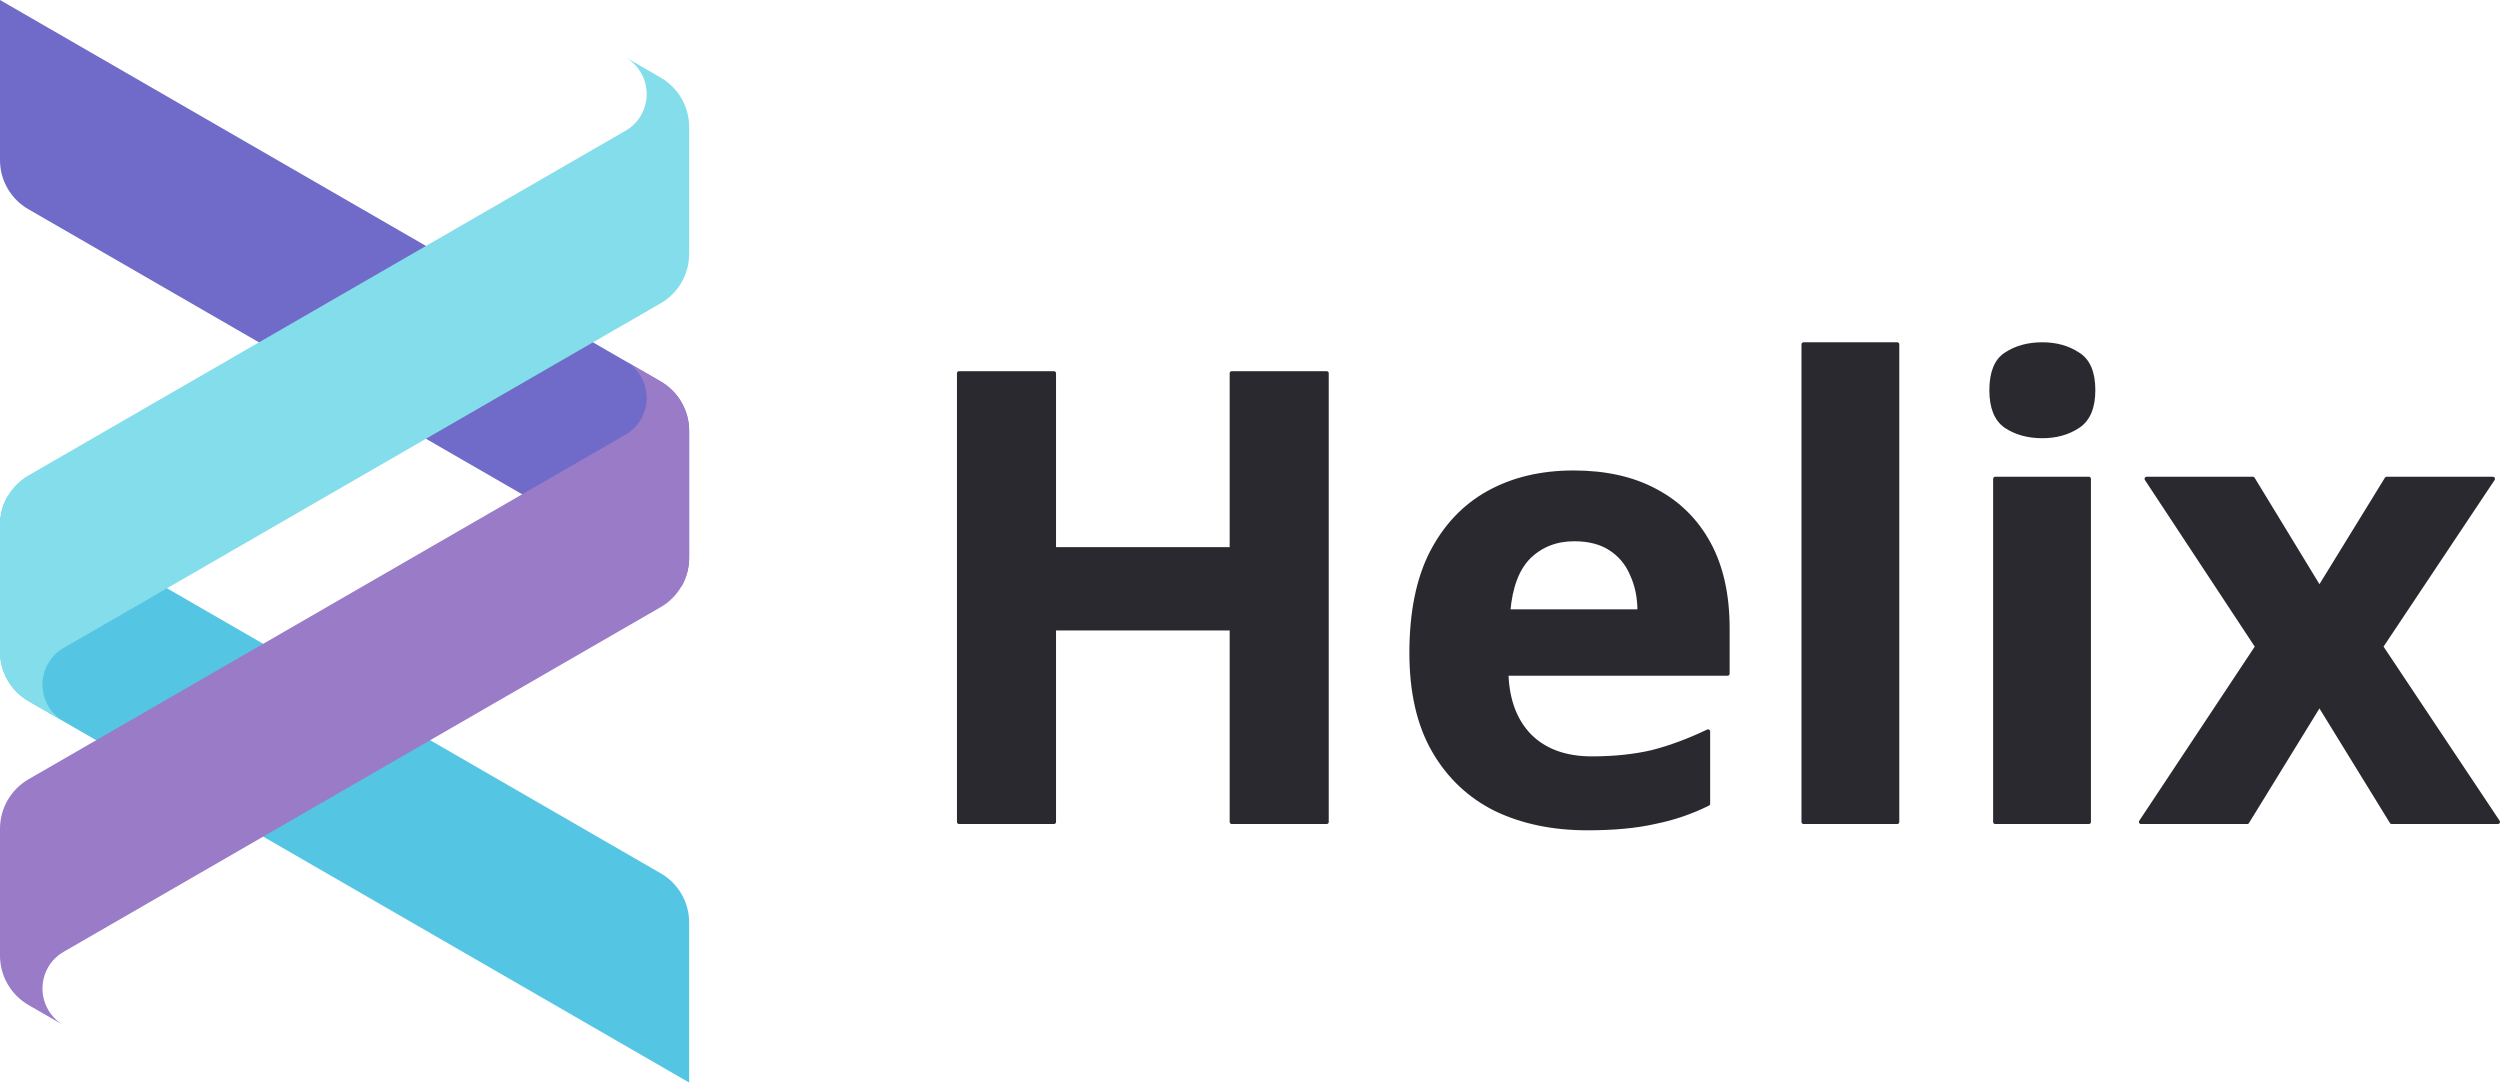
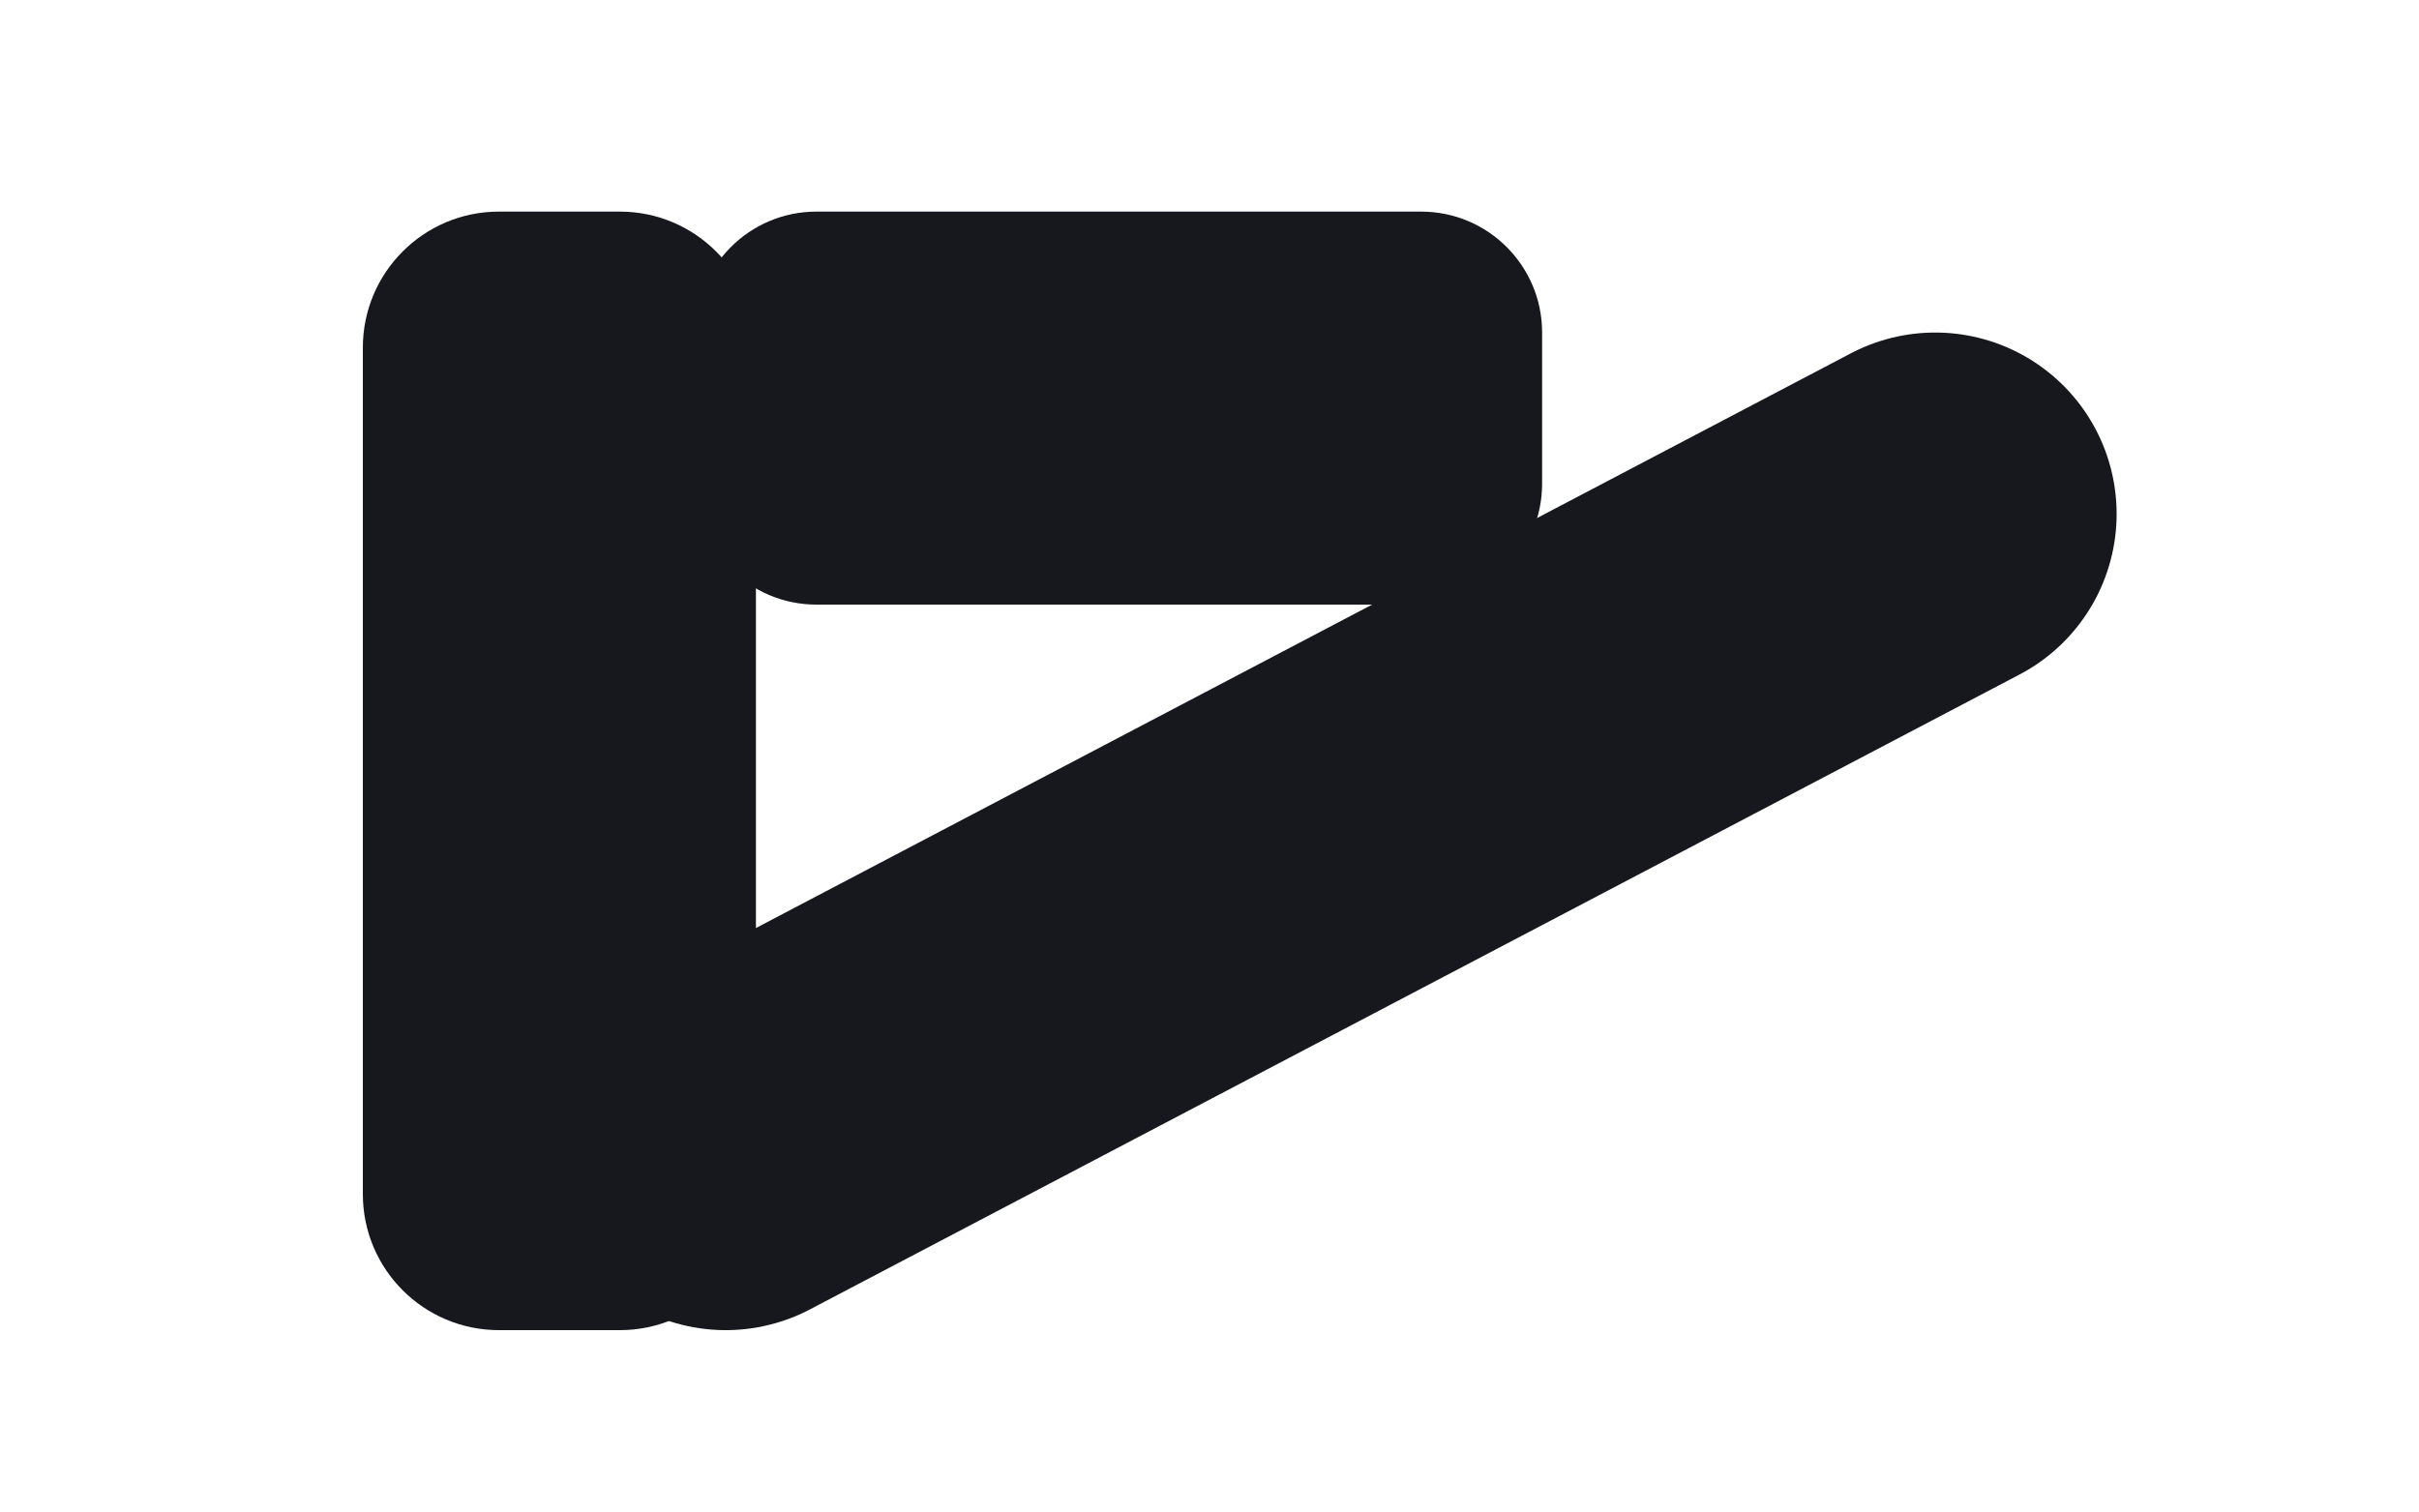
- <svg xmlns="http://www.w3.org/2000/svg" xml:space="preserve" width="2087.006" height="903.72" style="clip-rule:evenodd;fill-rule:evenodd;stroke-linejoin:round;stroke-miterlimit:2" viewBox="663.38 37.57 2087.006 903.72">
-   <defs>
-     <path id="c" d="M713.026-304.325H4328.26v1864.754H713.026z" />
-     <path id="b" d="M972.073 151.159h2140.965v684.863H972.073z" />
-     <path id="a" d="M661.302 48.088h769.156v828.468H661.302z" />
-   </defs>
-   <path d="m1083.58 1875.72 551.48 318.4a47.66 47.66 0 0 1 23.82 41.27v105.94c0 8.51-2.27 16.7-6.38 23.83 0 0-437.8-252.76-545.3-314.83a47.245 47.245 0 0 1-23.62-40.92v-133.69z" style="fill:#706bc8" transform="translate(-420.199 -1838.15)" />
-   <path d="M1635.26 2604.84a47.228 47.228 0 0 1 23.62 40.91v133.69l-551.47-318.39a47.66 47.66 0 0 1-23.83-41.27v-105.94c0-8.52 2.27-16.71 6.38-23.83 0 0 437.8 252.76 545.3 314.83" style="fill:#55c5e4" transform="translate(-420.199 -1838.15)" />
-   <path d="M790.407 1432.56a35.033 35.033 0 0 0-12.898 12.9c-9.647 16.7-4.036 38.3 12.495 48.13h-.006l-28.825-16.64a47.644 47.644 0 0 1-23.829-41.27v-105.94c0-17.03 9.083-32.76 23.829-41.27l498.417-287.73.24-.14a34.962 34.962 0 0 0 12.65-12.756c9.65-16.708 4.04-38.3-12.49-48.137h.01l28.82 16.642a47.648 47.648 0 0 1 23.83 41.273v105.938c0 17.03-9.08 32.76-23.83 41.27l-29.63 17.11.4-.26z" style="fill:#84ddea" transform="translate(-73.964 -854.054)" />
-   <path d="M790.407 1686.24a35.08 35.08 0 0 0-12.898 12.89c-9.647 16.71-4.036 38.3 12.495 48.14h-.006l-28.825-16.64a47.656 47.656 0 0 1-23.829-41.27v-105.94c0-17.03 9.083-32.76 23.829-41.27l498.417-287.73.24-.14c5.09-2.99 9.5-7.29 12.65-12.76 9.65-16.71 4.04-38.3-12.49-48.14h.01l28.82 16.65a47.636 47.636 0 0 1 23.83 41.27v105.94c0 17.02-9.08 32.76-23.83 41.27l-29.63 17.1.4-.25z" style="fill:#997bc8" transform="translate(-73.964 -854.054)" />
-   <g aria-label="fefix" style="font-size:4px;-inkscape-font-specification:&quot;sans-serif, Normal&quot;;white-space:pre;shape-inside:url(#b);display:inline;fill:#2a292f;stroke:#2a292f;stroke-width:2.667" transform="matrix(1.31139 0 0 1.31139 142.024 48.21)">
-     <path d="M1242.072 515.108h-60.4v-123.2h-113.2v123.2h-60.4v-285.6h60.4v112h113.2v-112h60.4zM1399.272 292.708q30.4 0 52 11.6 22 11.6 34 33.6t12 54v28.8h-140.8q.8 25.2 14.8 39.6 14.4 14.4 39.6 14.4 21.2 0 38.4-4 17.2-4.4 35.6-13.2v46q-16 8-34 11.6-17.6 4-42.8 4-32.8 0-58-12-25.2-12.4-39.6-37.2-14.4-24.8-14.4-62.4 0-38.4 12.8-63.6 13.2-25.6 36.4-38.4 23.2-12.8 54-12.8zm.4 42.4q-17.2 0-28.8 11.2-11.2 11.2-13.2 34.8h83.6q0-13.2-4.8-23.6-4.4-10.4-13.6-16.4-9.2-6-23.2-6zM1605.272 515.108h-59.6v-304h59.6zM1727.272 296.708v218.4h-59.6v-218.4zm-29.6-85.6q13.2 0 22.8 6.4 9.6 6 9.6 22.8 0 16.4-9.6 22.8-9.6 6.4-22.8 6.4-13.6 0-23.2-6.4-9.2-6.4-9.2-22.8 0-16.8 9.2-22.8 9.6-6.4 23.2-6.4zM1834.472 403.508l-70.4-106.8h67.6l42.4 69.6 42.8-69.6h67.6l-71.2 106.8 74.4 111.6h-67.6l-46-74.8-46 74.8h-67.6z" style="font-size:400px;-inkscape-font-specification:&quot;sans-serif, @wght=700&quot;;font-variation-settings:&quot;wght&quot;700" />
+ <svg xmlns="http://www.w3.org/2000/svg" xml:space="preserve" width="800" height="500" viewBox="0 0 800 500">
+   <g fill="#16181d">
+     <rect x="120" y="70" width="130" height="370" rx="45" />
+     <rect x="230" y="70" width="280" height="130" rx="40" />
+     <path d="M240 380 L640 170" fill="none" stroke="#16181d" stroke-width="120" stroke-linecap="round" />
  </g>
</svg>
